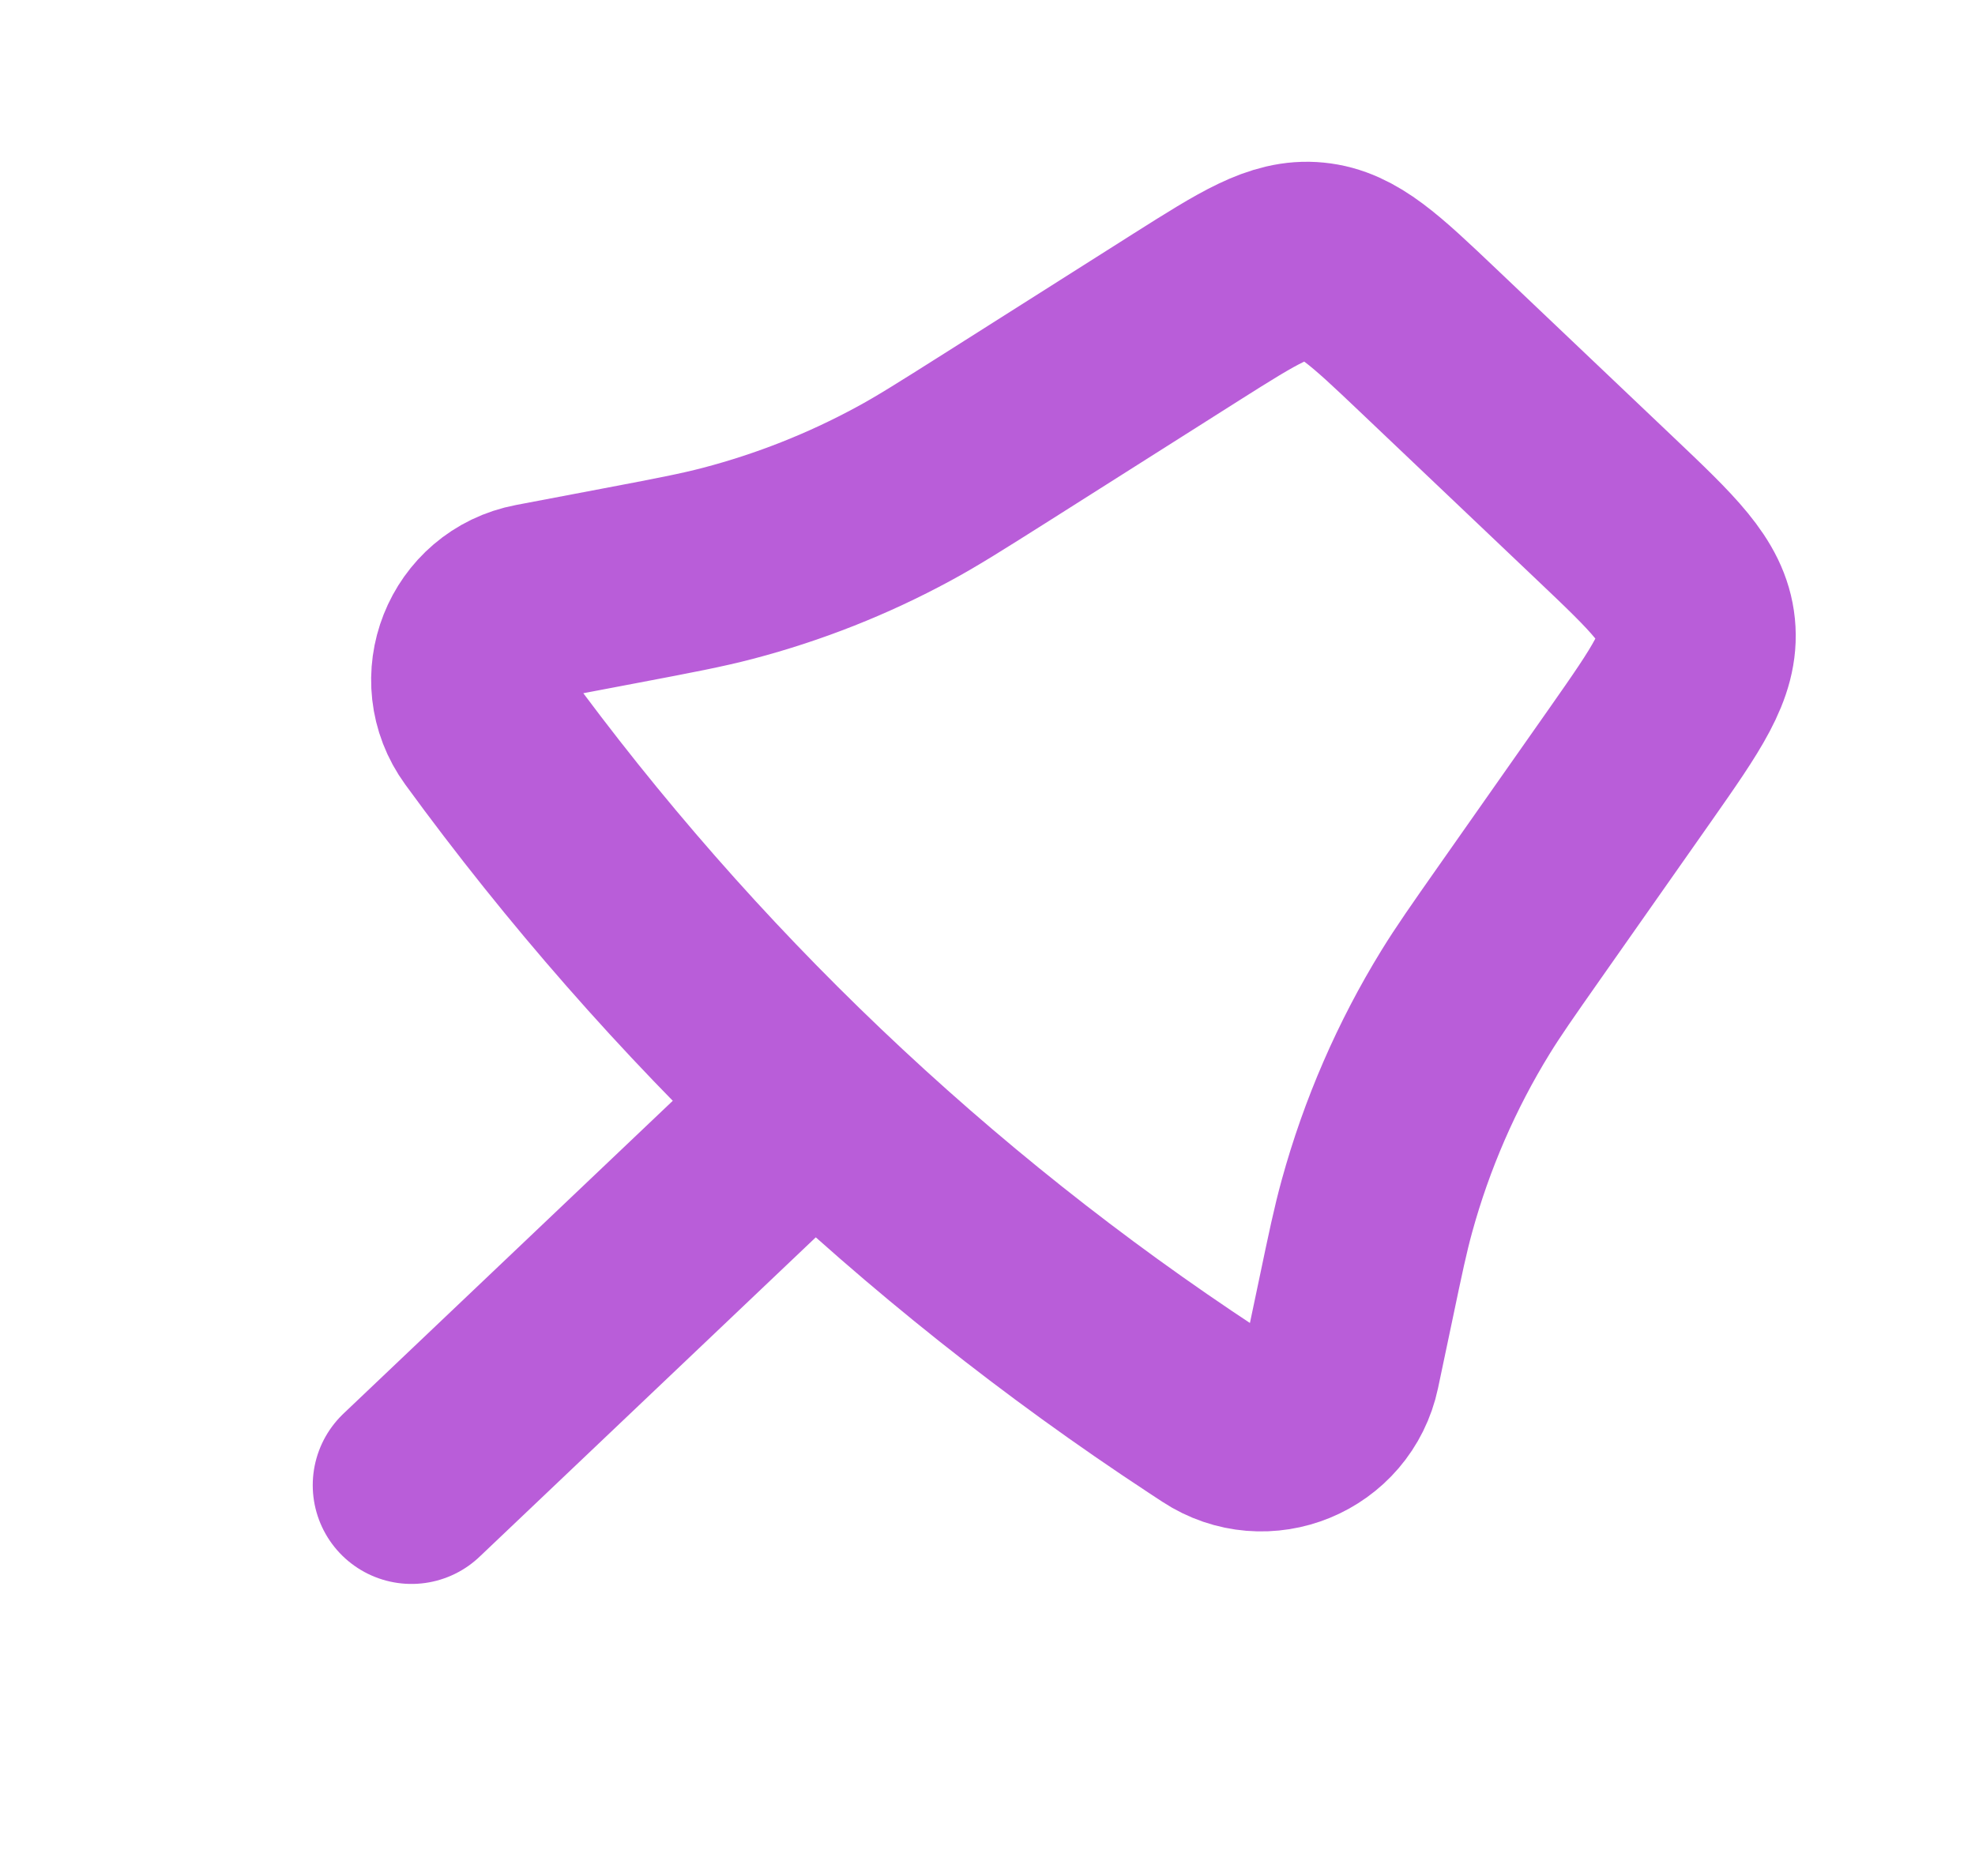
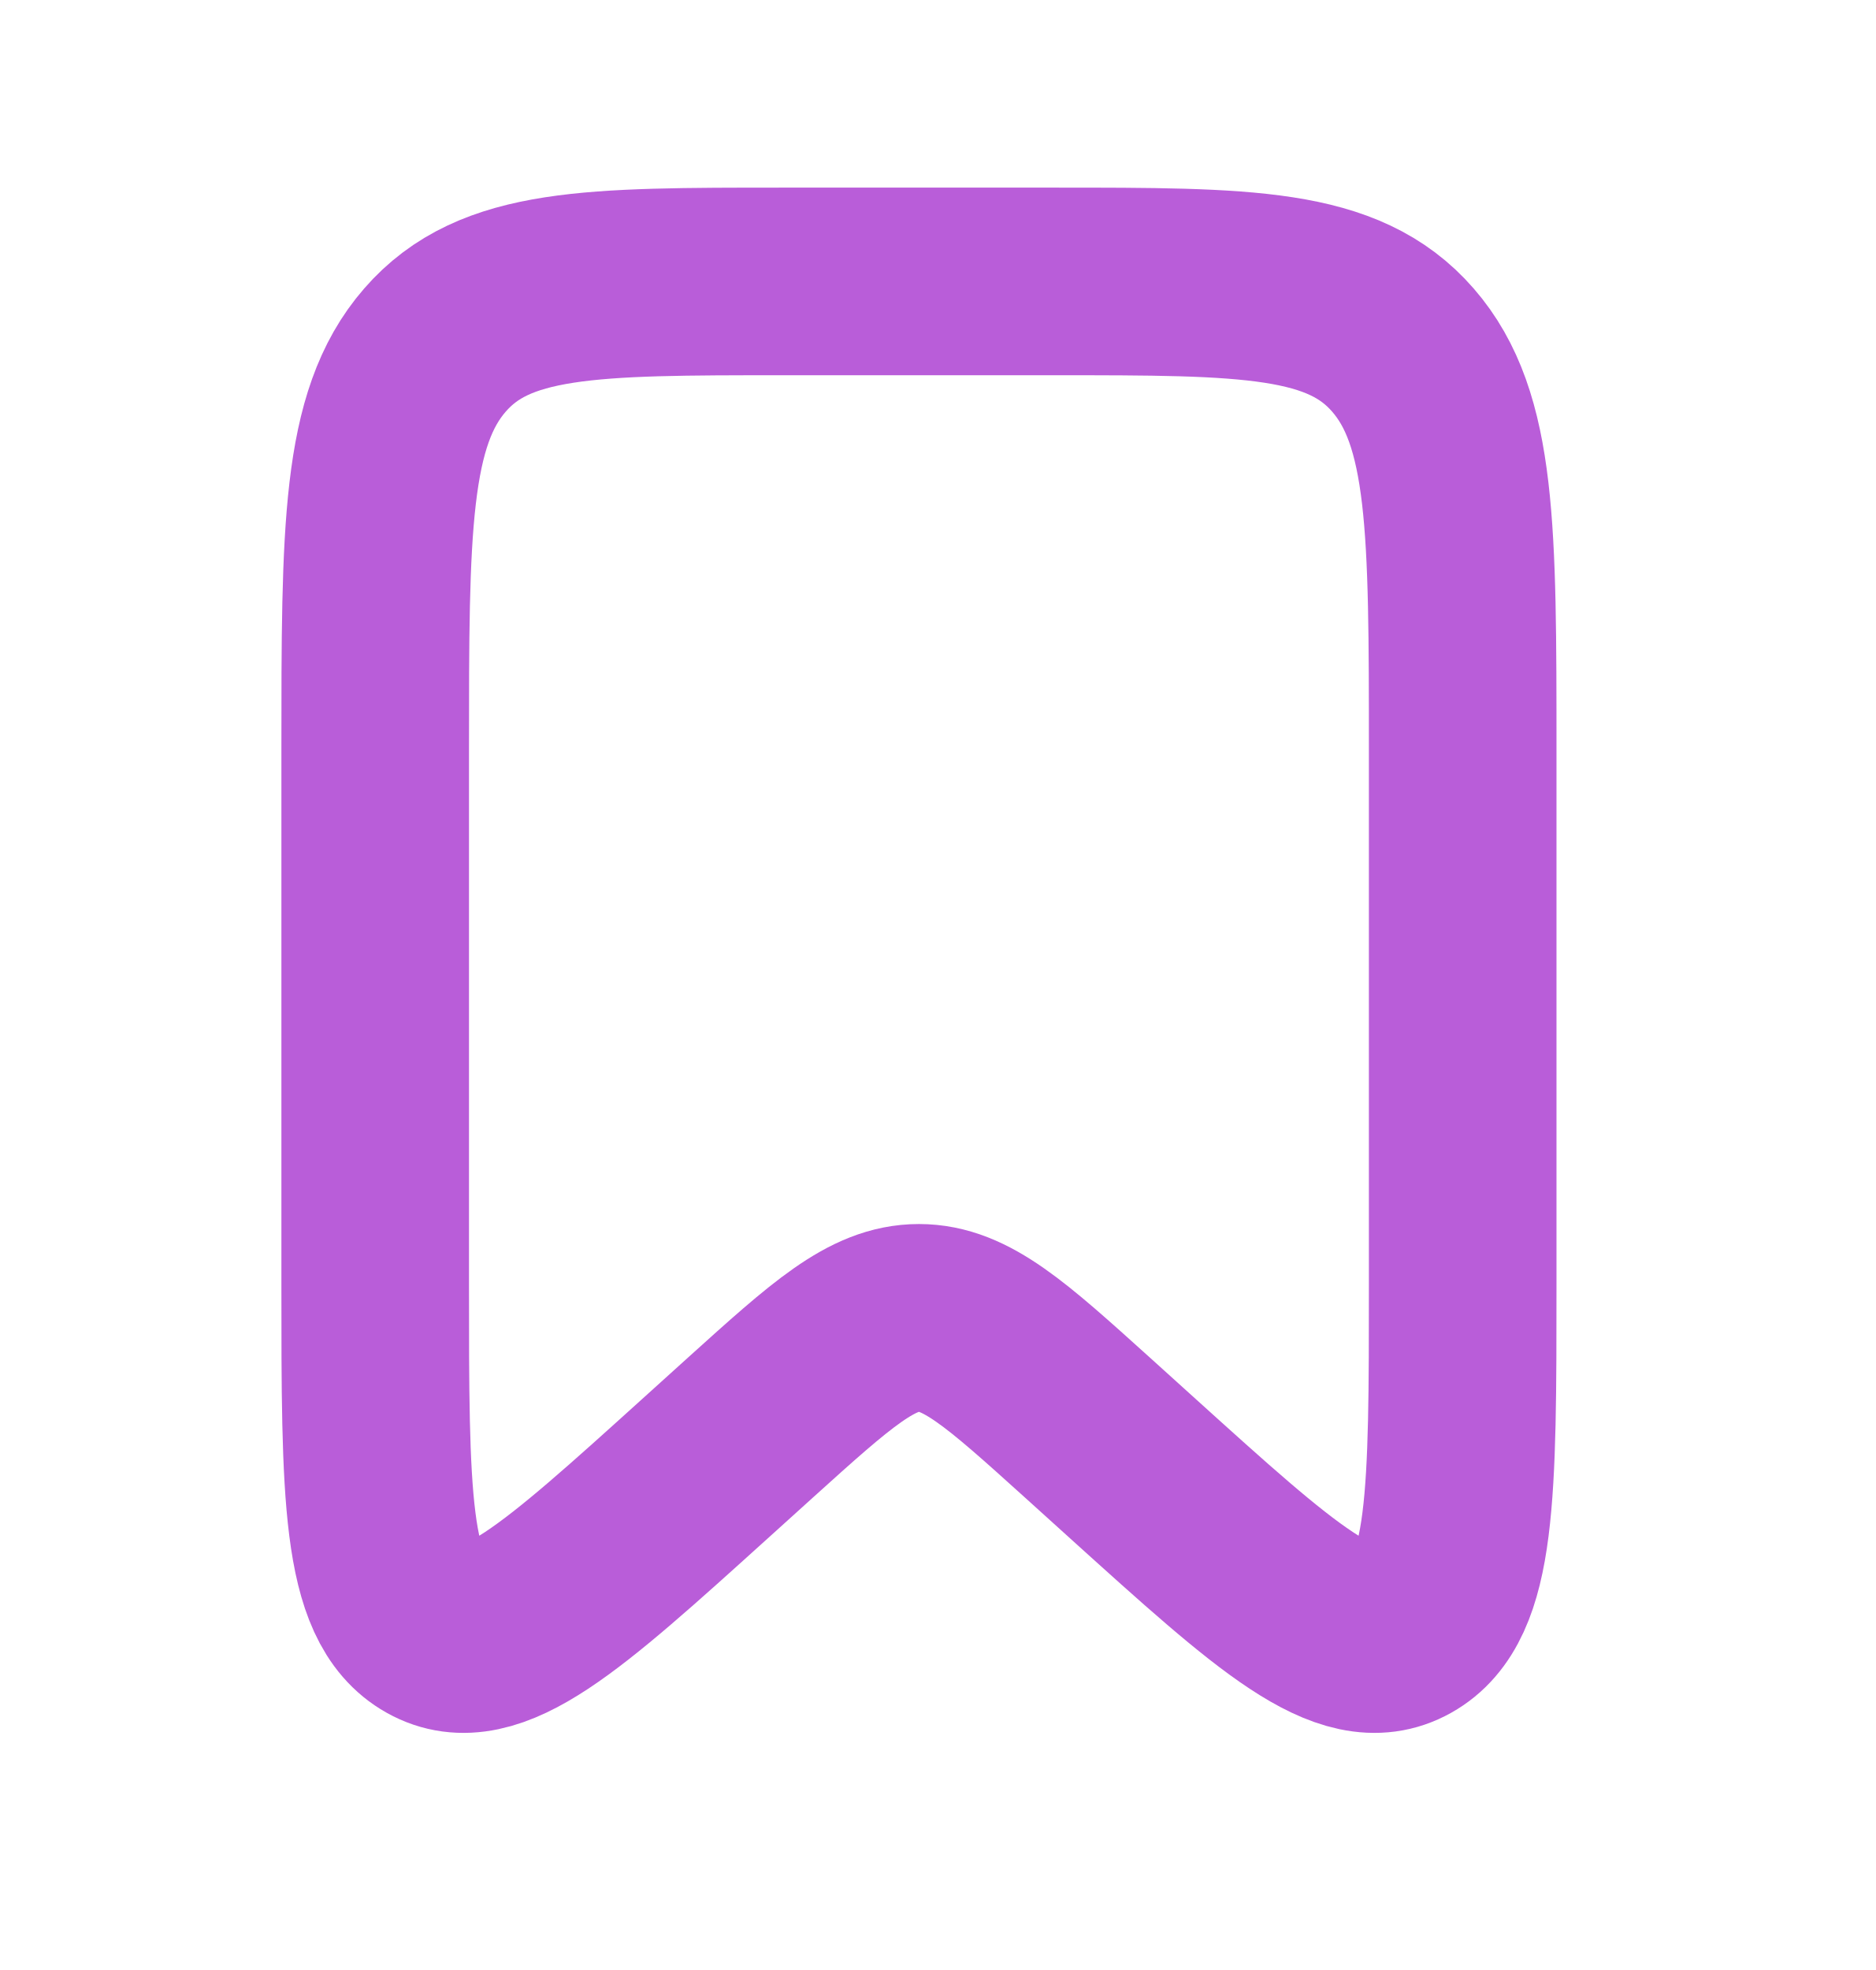
- <svg xmlns="http://www.w3.org/2000/svg" width="20" height="19" viewBox="0 0 20 19" fill="none">
-   <path d="M12.016 3.209C12.649 2.809 12.965 2.608 13.307 2.642C13.649 2.675 13.921 2.933 14.464 3.449L16.25 5.146C16.846 5.712 17.144 5.995 17.181 6.365C17.218 6.735 16.982 7.071 16.51 7.745L15.393 9.336C15.11 9.739 14.969 9.941 14.841 10.149C14.446 10.791 14.144 11.487 13.944 12.214C13.879 12.449 13.828 12.69 13.727 13.173L13.584 13.852C13.463 14.423 12.806 14.694 12.318 14.373L12.178 14.281C9.36 12.428 6.899 10.083 4.913 7.358V7.358C4.566 6.882 4.833 6.207 5.412 6.097L6.286 5.931C6.833 5.827 7.106 5.775 7.373 5.705C7.99 5.543 8.585 5.308 9.146 5.004C9.389 4.873 9.624 4.724 10.094 4.427L12.016 3.209Z" stroke="#B95DD9" stroke-width="2" />
-   <path d="M4.167 15.042L7.917 11.479" stroke="#B95DD9" stroke-width="2" stroke-linecap="round" />
+ <svg xmlns="http://www.w3.org/2000/svg" width="20" height="21" viewBox="0 0 20 21" fill="none">
+   <path d="M4 8C4 5.643 4 4.464 4.637 3.732C5.273 3 6.298 3 8.348 3H11.246C13.296 3 14.321 3 14.957 3.732C15.594 4.464 15.594 5.643 15.594 8V13.69C15.594 15.926 15.594 17.044 14.982 17.386C14.371 17.728 13.606 17.037 12.077 15.655L11.588 15.213C10.728 14.437 10.298 14.048 9.797 14.048C9.296 14.048 8.866 14.437 8.006 15.213L7.517 15.655C5.988 17.037 5.224 17.728 4.612 17.386C4 17.044 4 15.926 4 13.69V8Z" stroke="#B95DD9" stroke-width="2" />
</svg>
